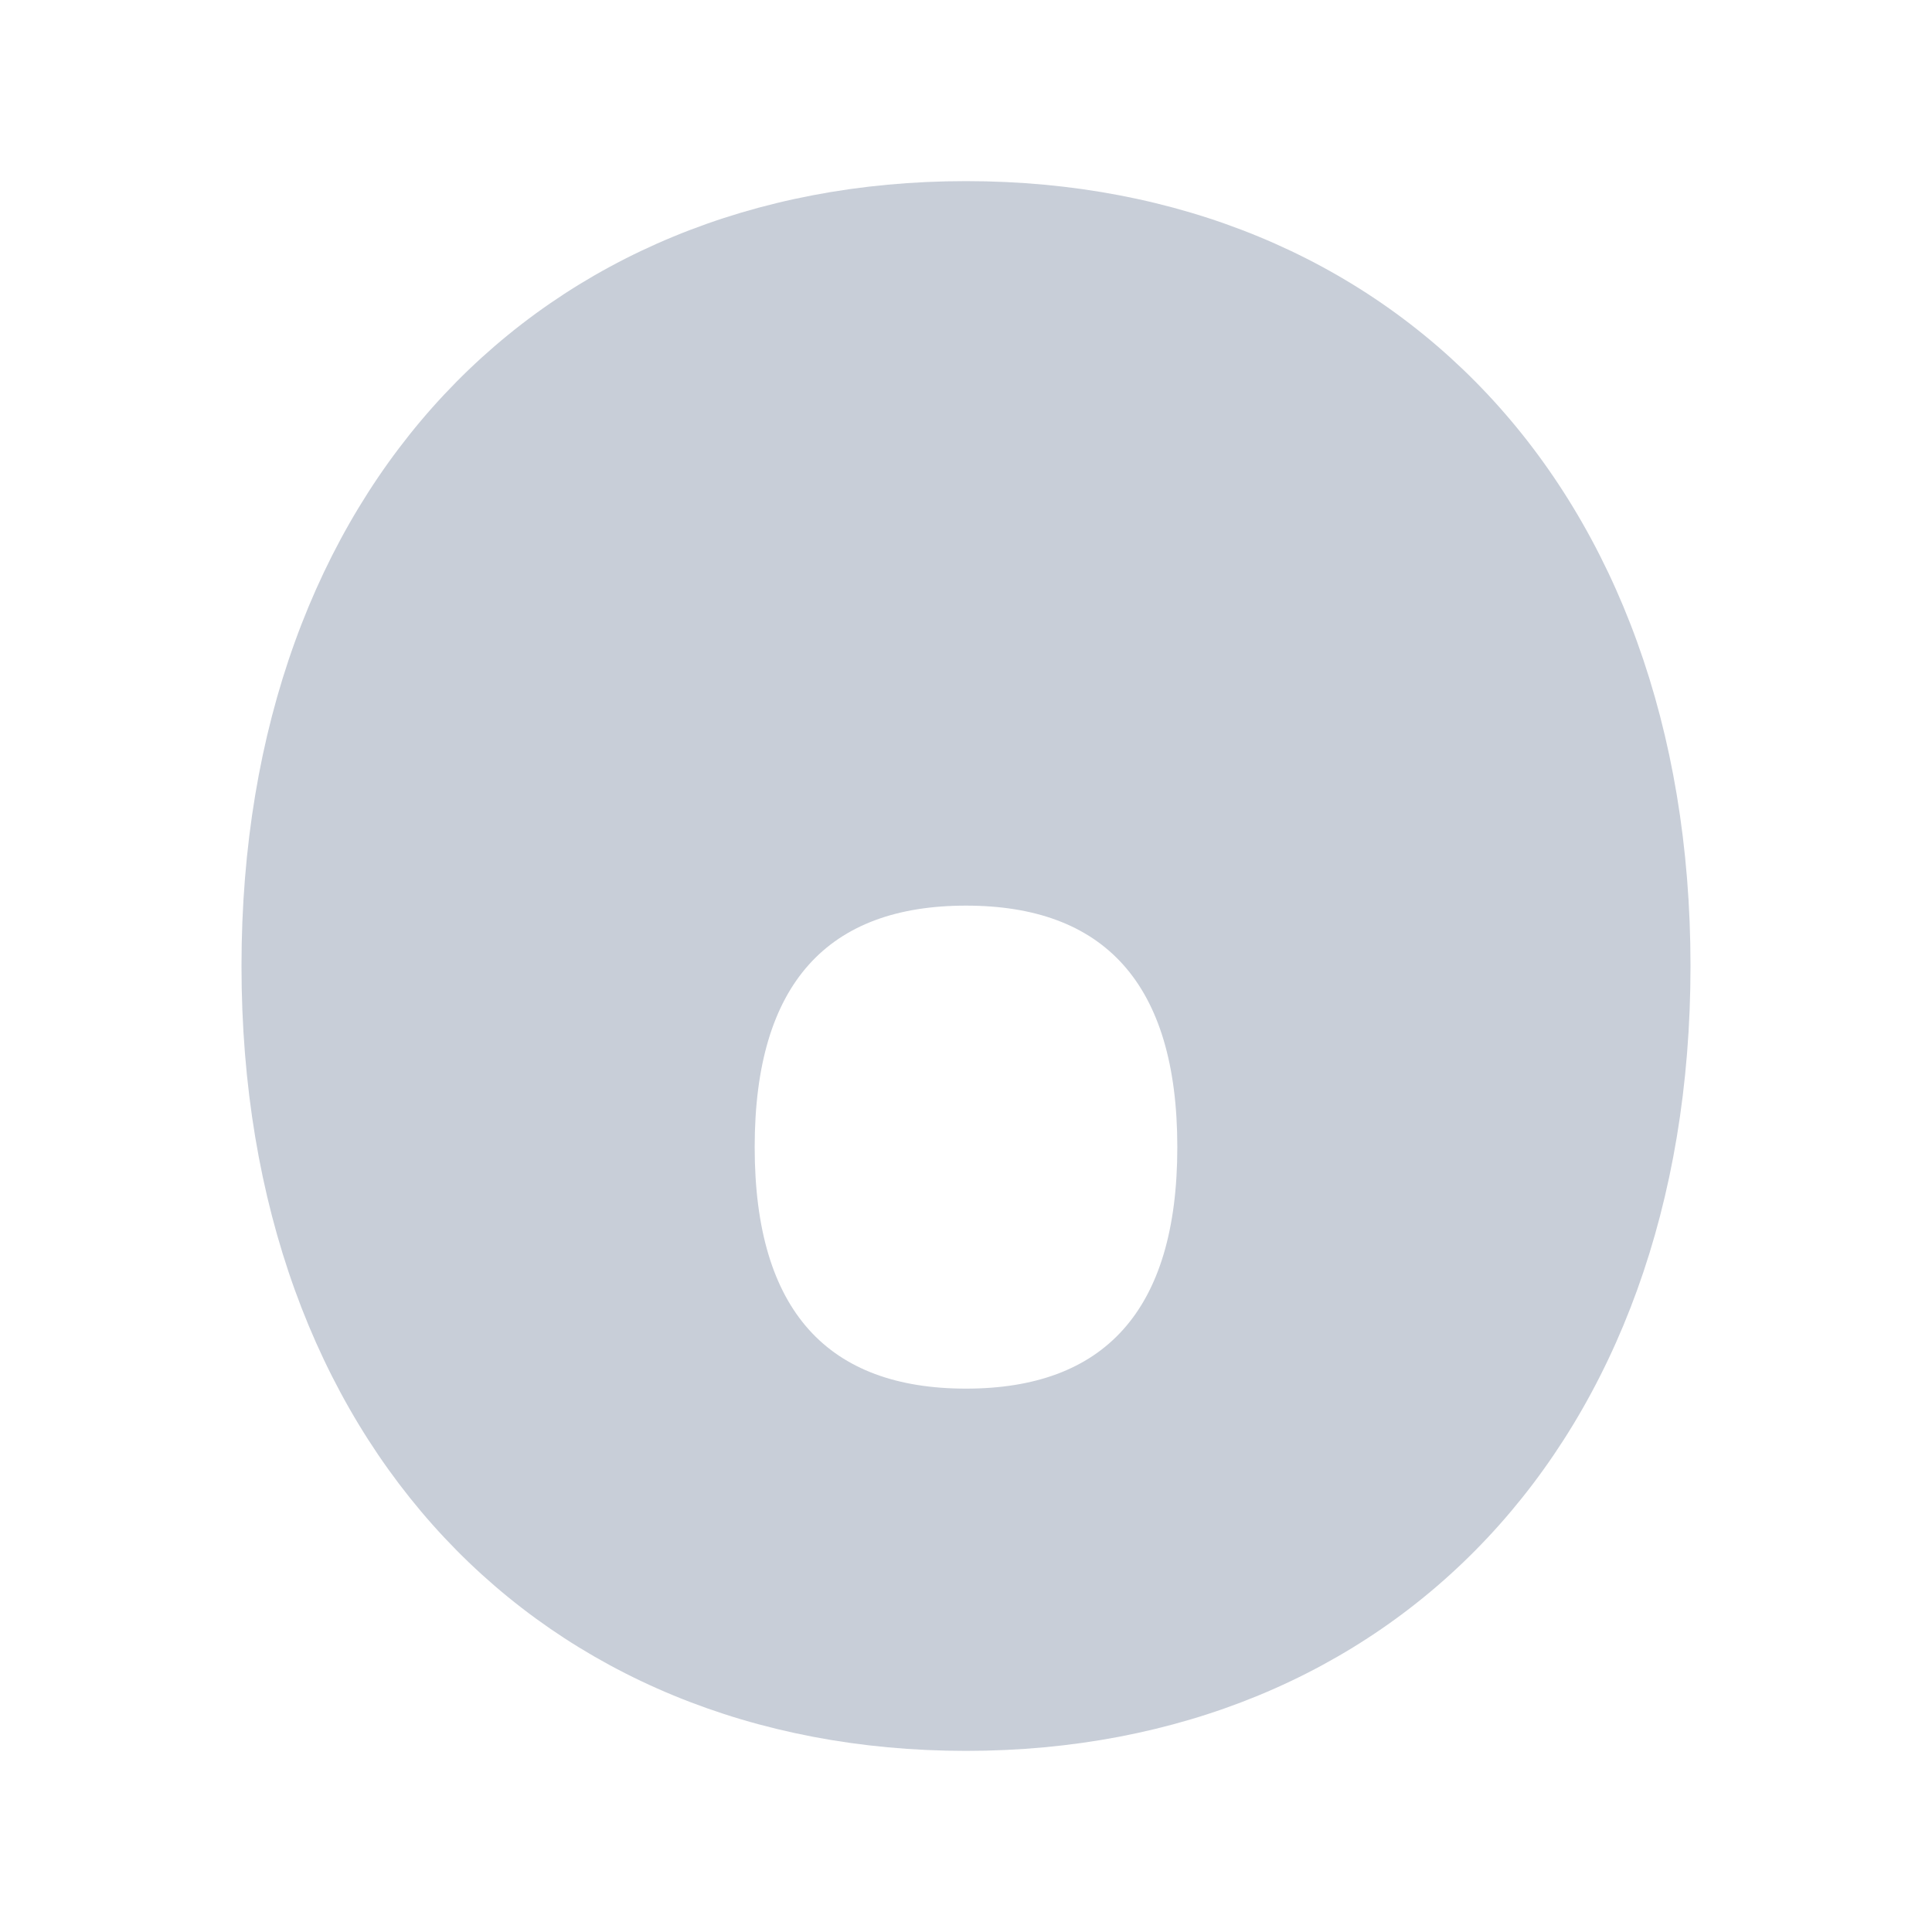
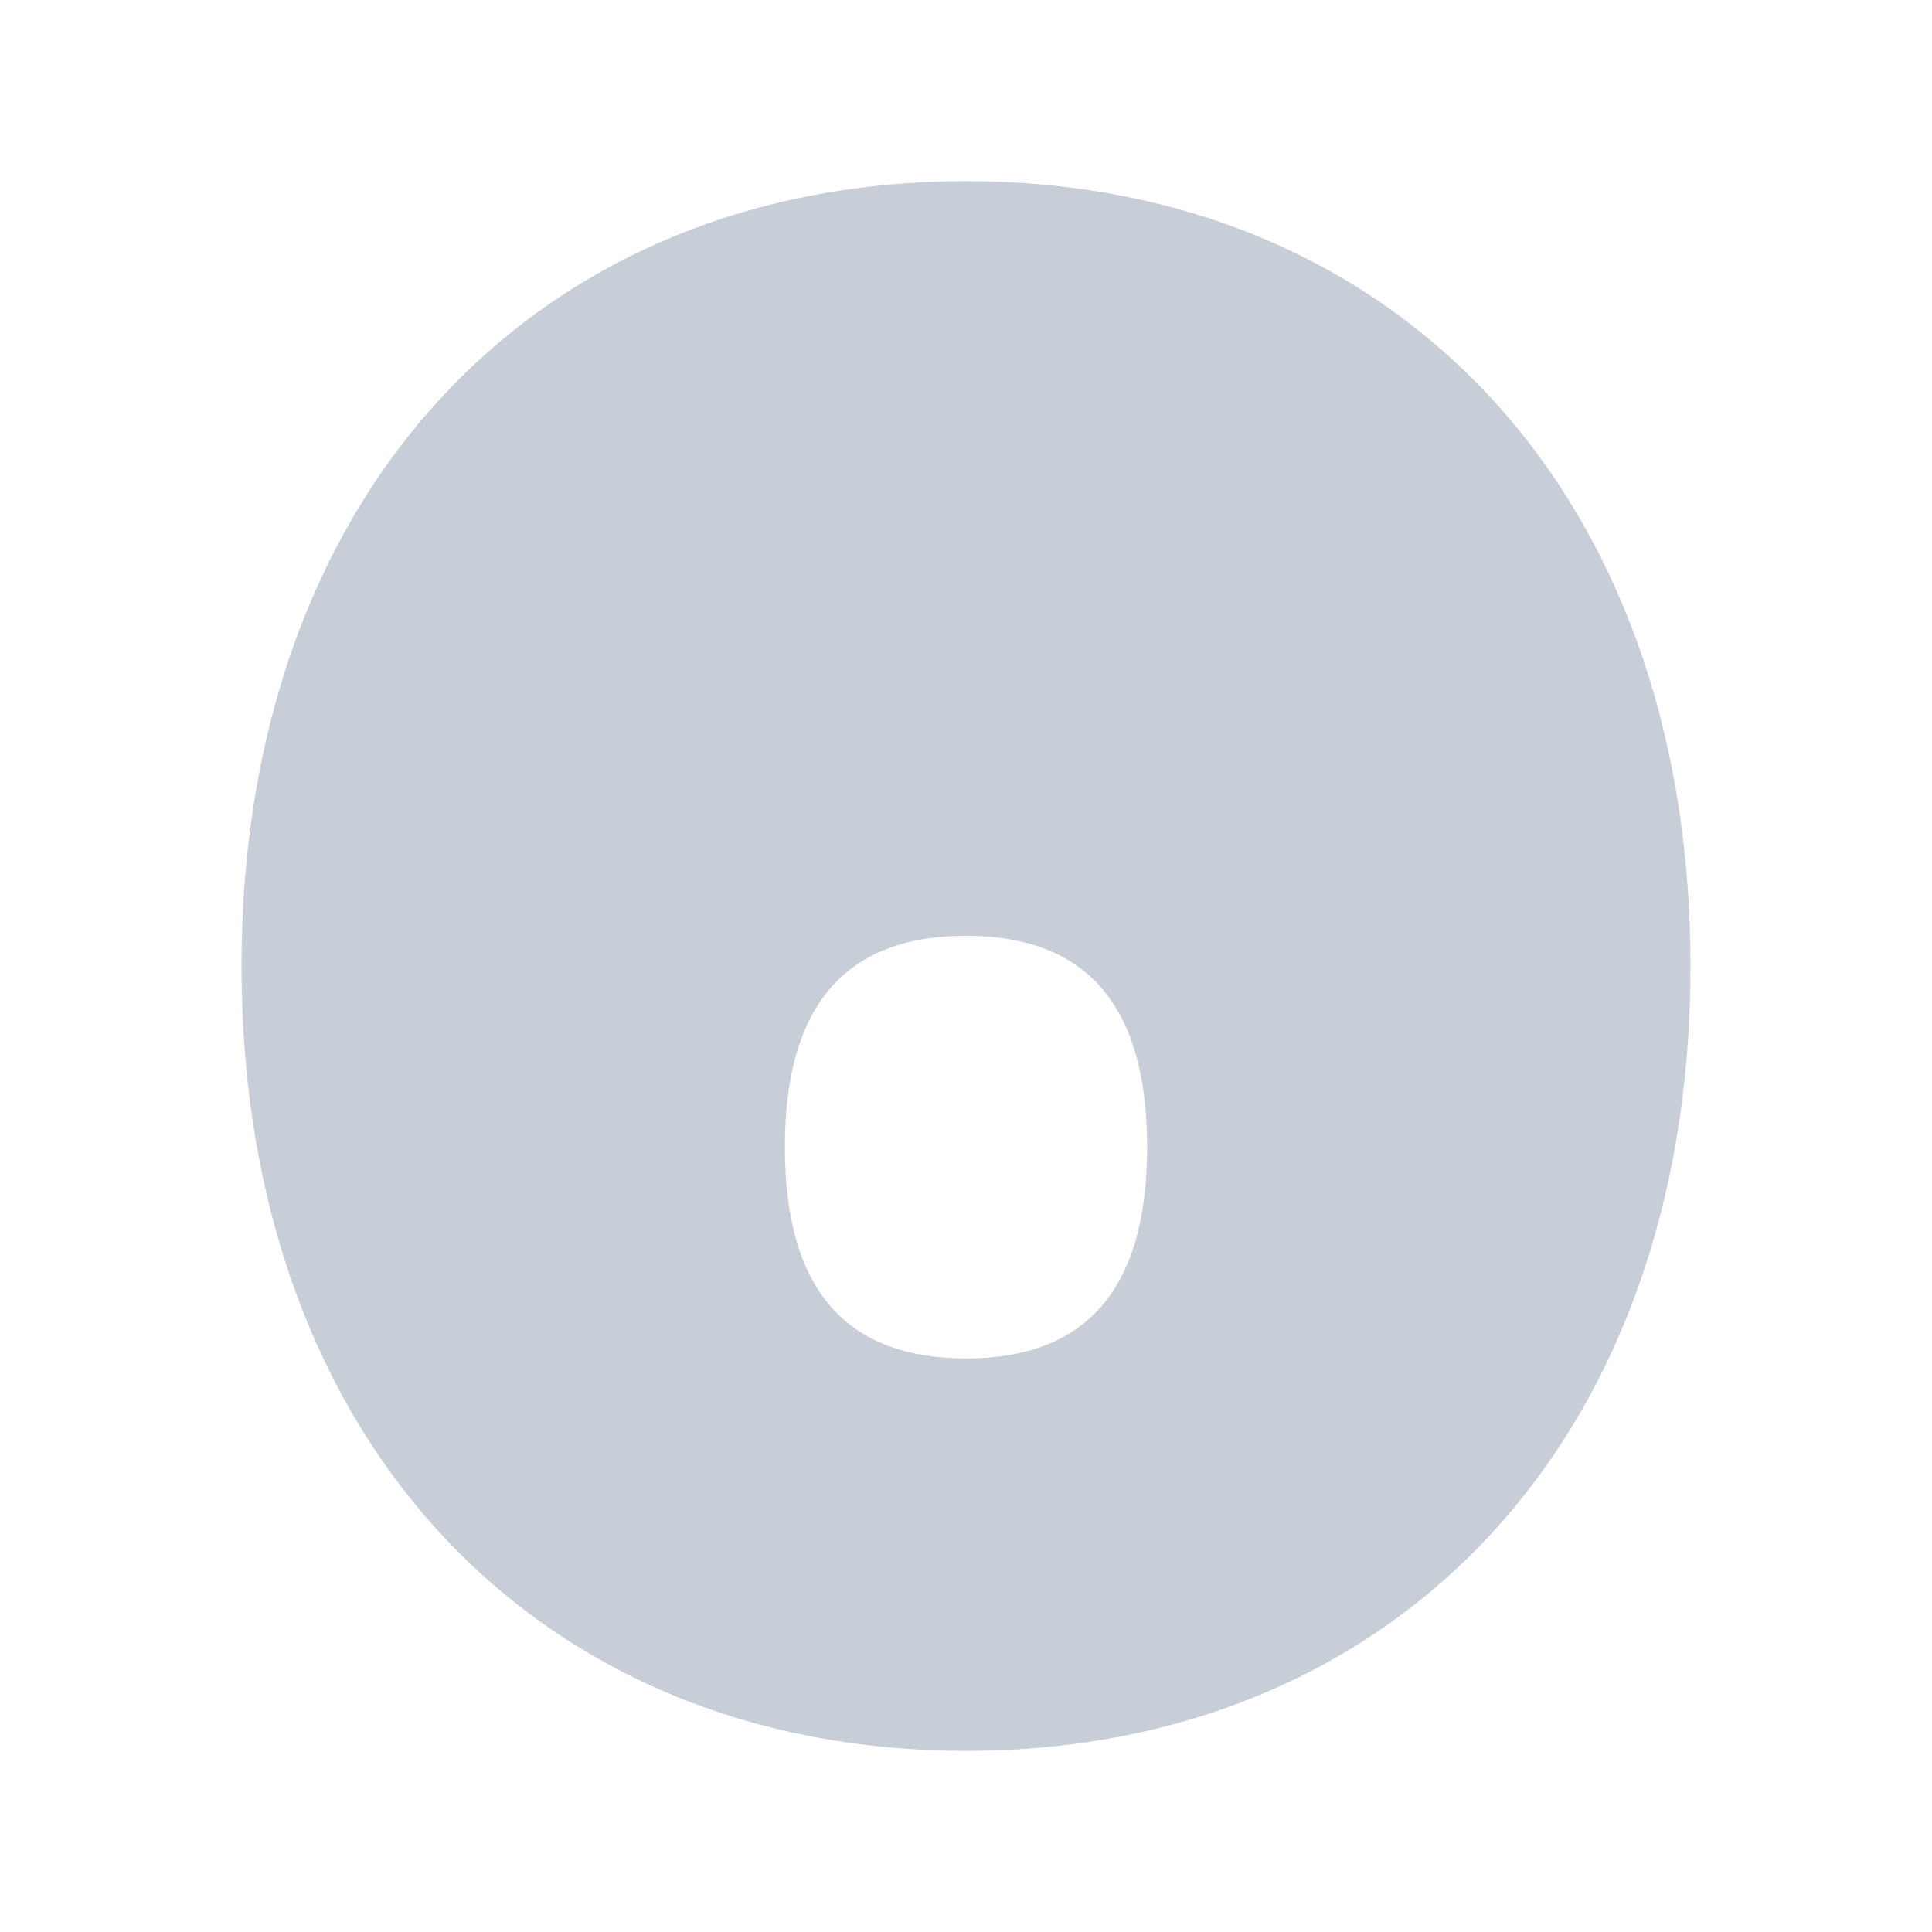
<svg xmlns="http://www.w3.org/2000/svg" width="64" height="64" viewBox="0 0 64 64">
-   <path fill="#c8ced8" fill-rule="evenodd" d="M32 6c14.08 0 24 10.17 24 26s-9.92 26-24 26S8 47.83 8 32 17.92 6 32 6Zm0 24c-4.55 0-7 2.55-7 8s2.45 8 7 8 7-2.55 7-8-2.45-8-7-8Z" />
+   <path fill="#c8ced8" fill-rule="evenodd" d="M32 6c14.08 0 24 10.17 24 26s-9.92 26-24 26S8 47.83 8 32 17.92 6 32 6Zm0 25c-3.9 0-6 2.2-6 7s2.1 7 6 7 6-2.2 6-7-2.1-7-6-7Z" />
  <circle cx="32" cy="32" r="__DOT_RADIUS__" fill="__DOT_COLOR__" opacity="__DOT_OPACITY__" />
</svg>
